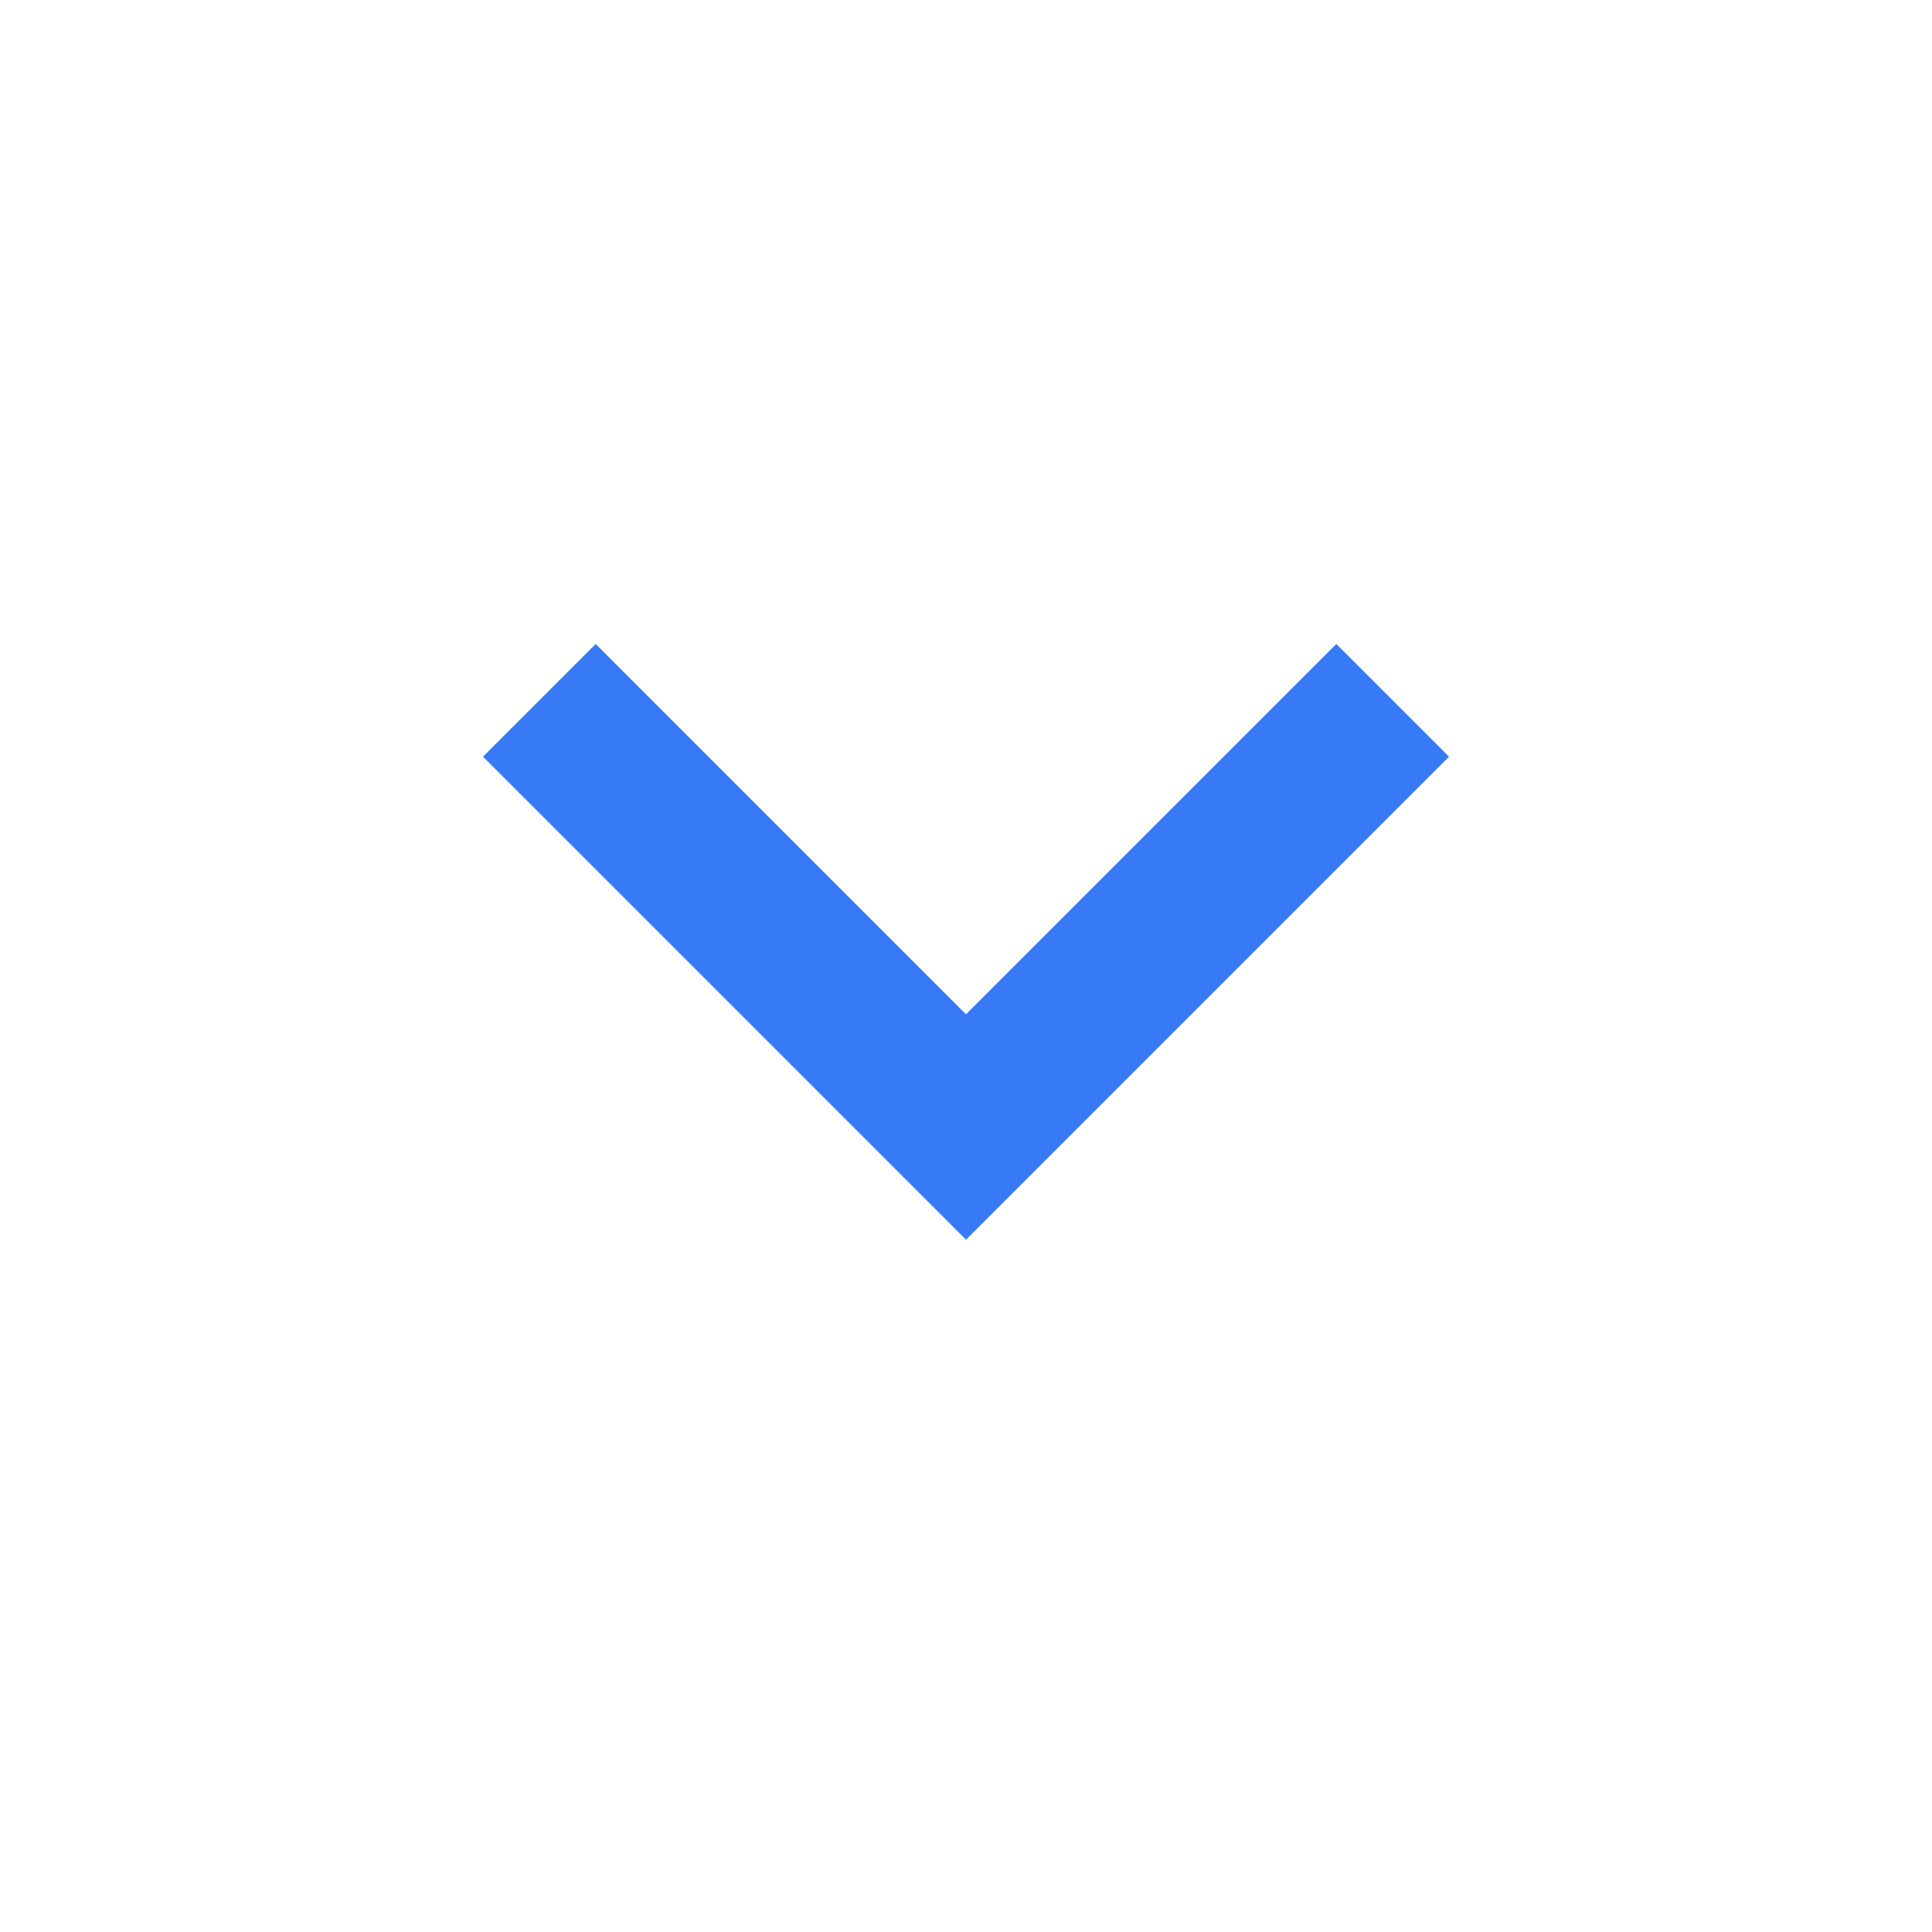
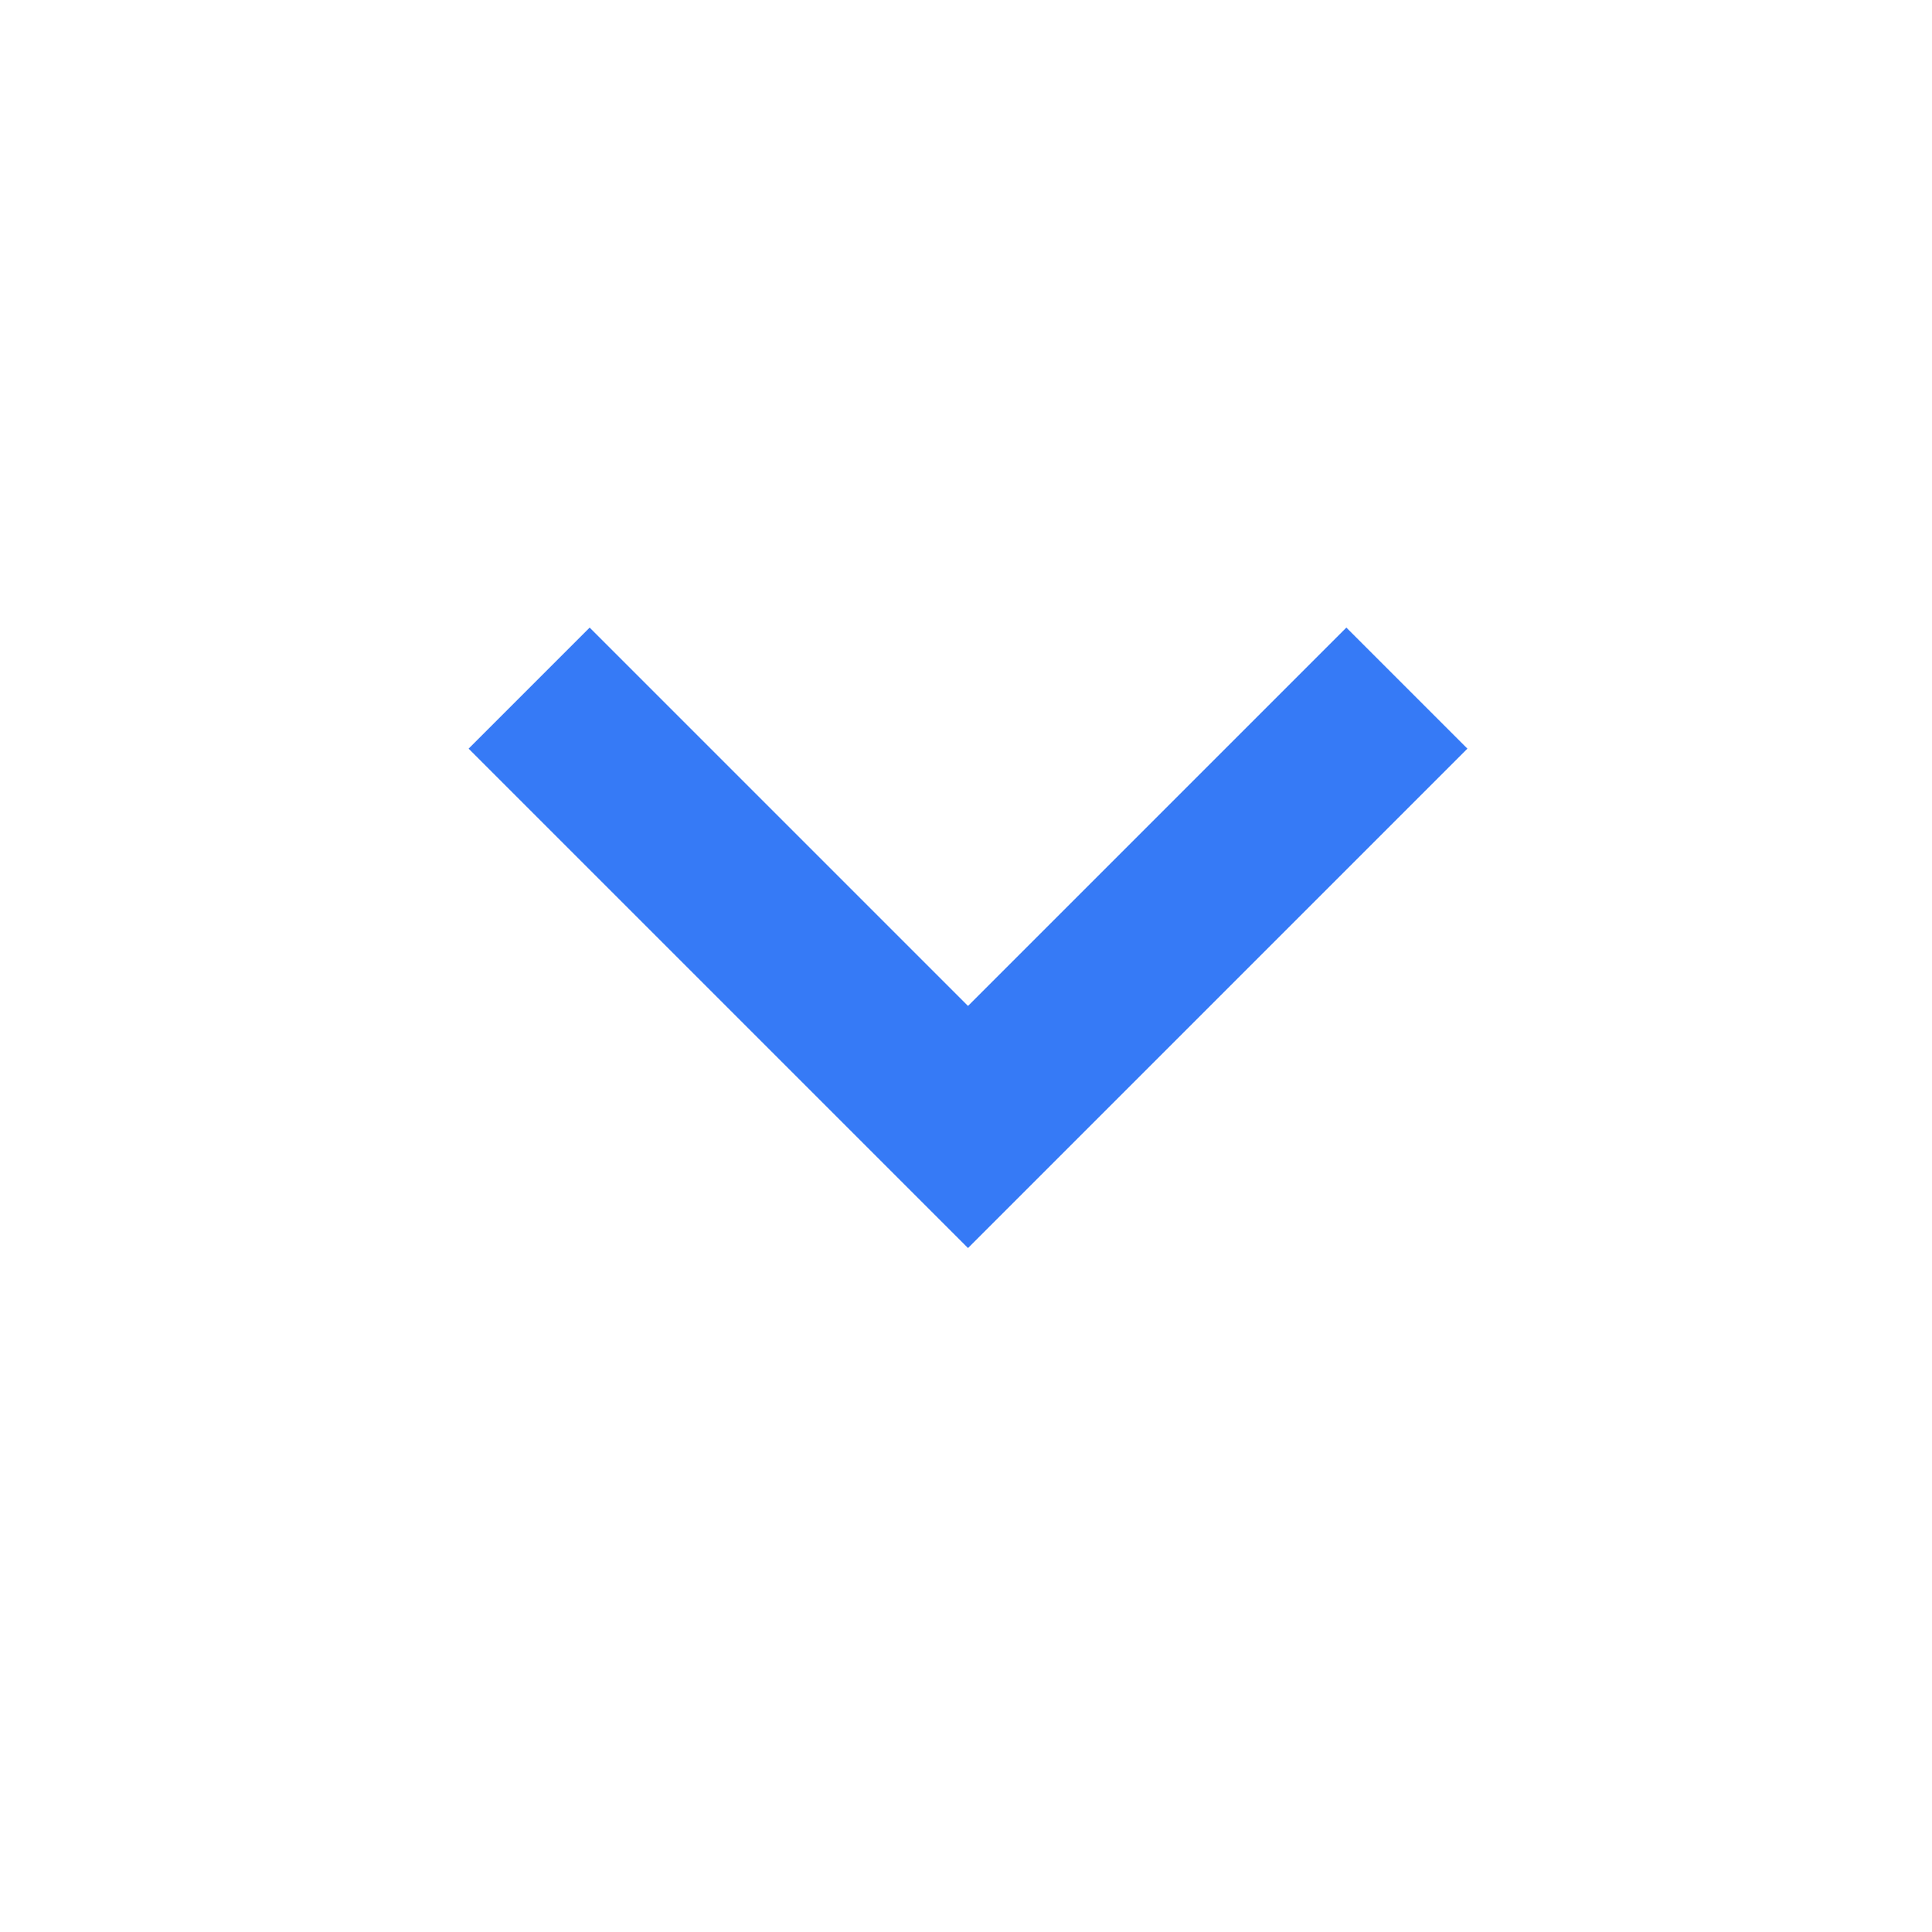
<svg xmlns="http://www.w3.org/2000/svg" height="24" viewBox="0 -960 960 960" width="24" version="1.1" id="svg1">
  <defs id="defs1" />
-   <path d="M480-344 240-584l56-56 184 184 184-184 56 56-240 240Z" id="path1" style="fill:#367af6;fill-opacity:1" />
+   <path d="M481-339.847 232.847-588 293-648.153l188 188 188-188L729.153-588 481-339.847Z" id="path1" style="fill:#367af6;fill-opacity:1" />
</svg>
